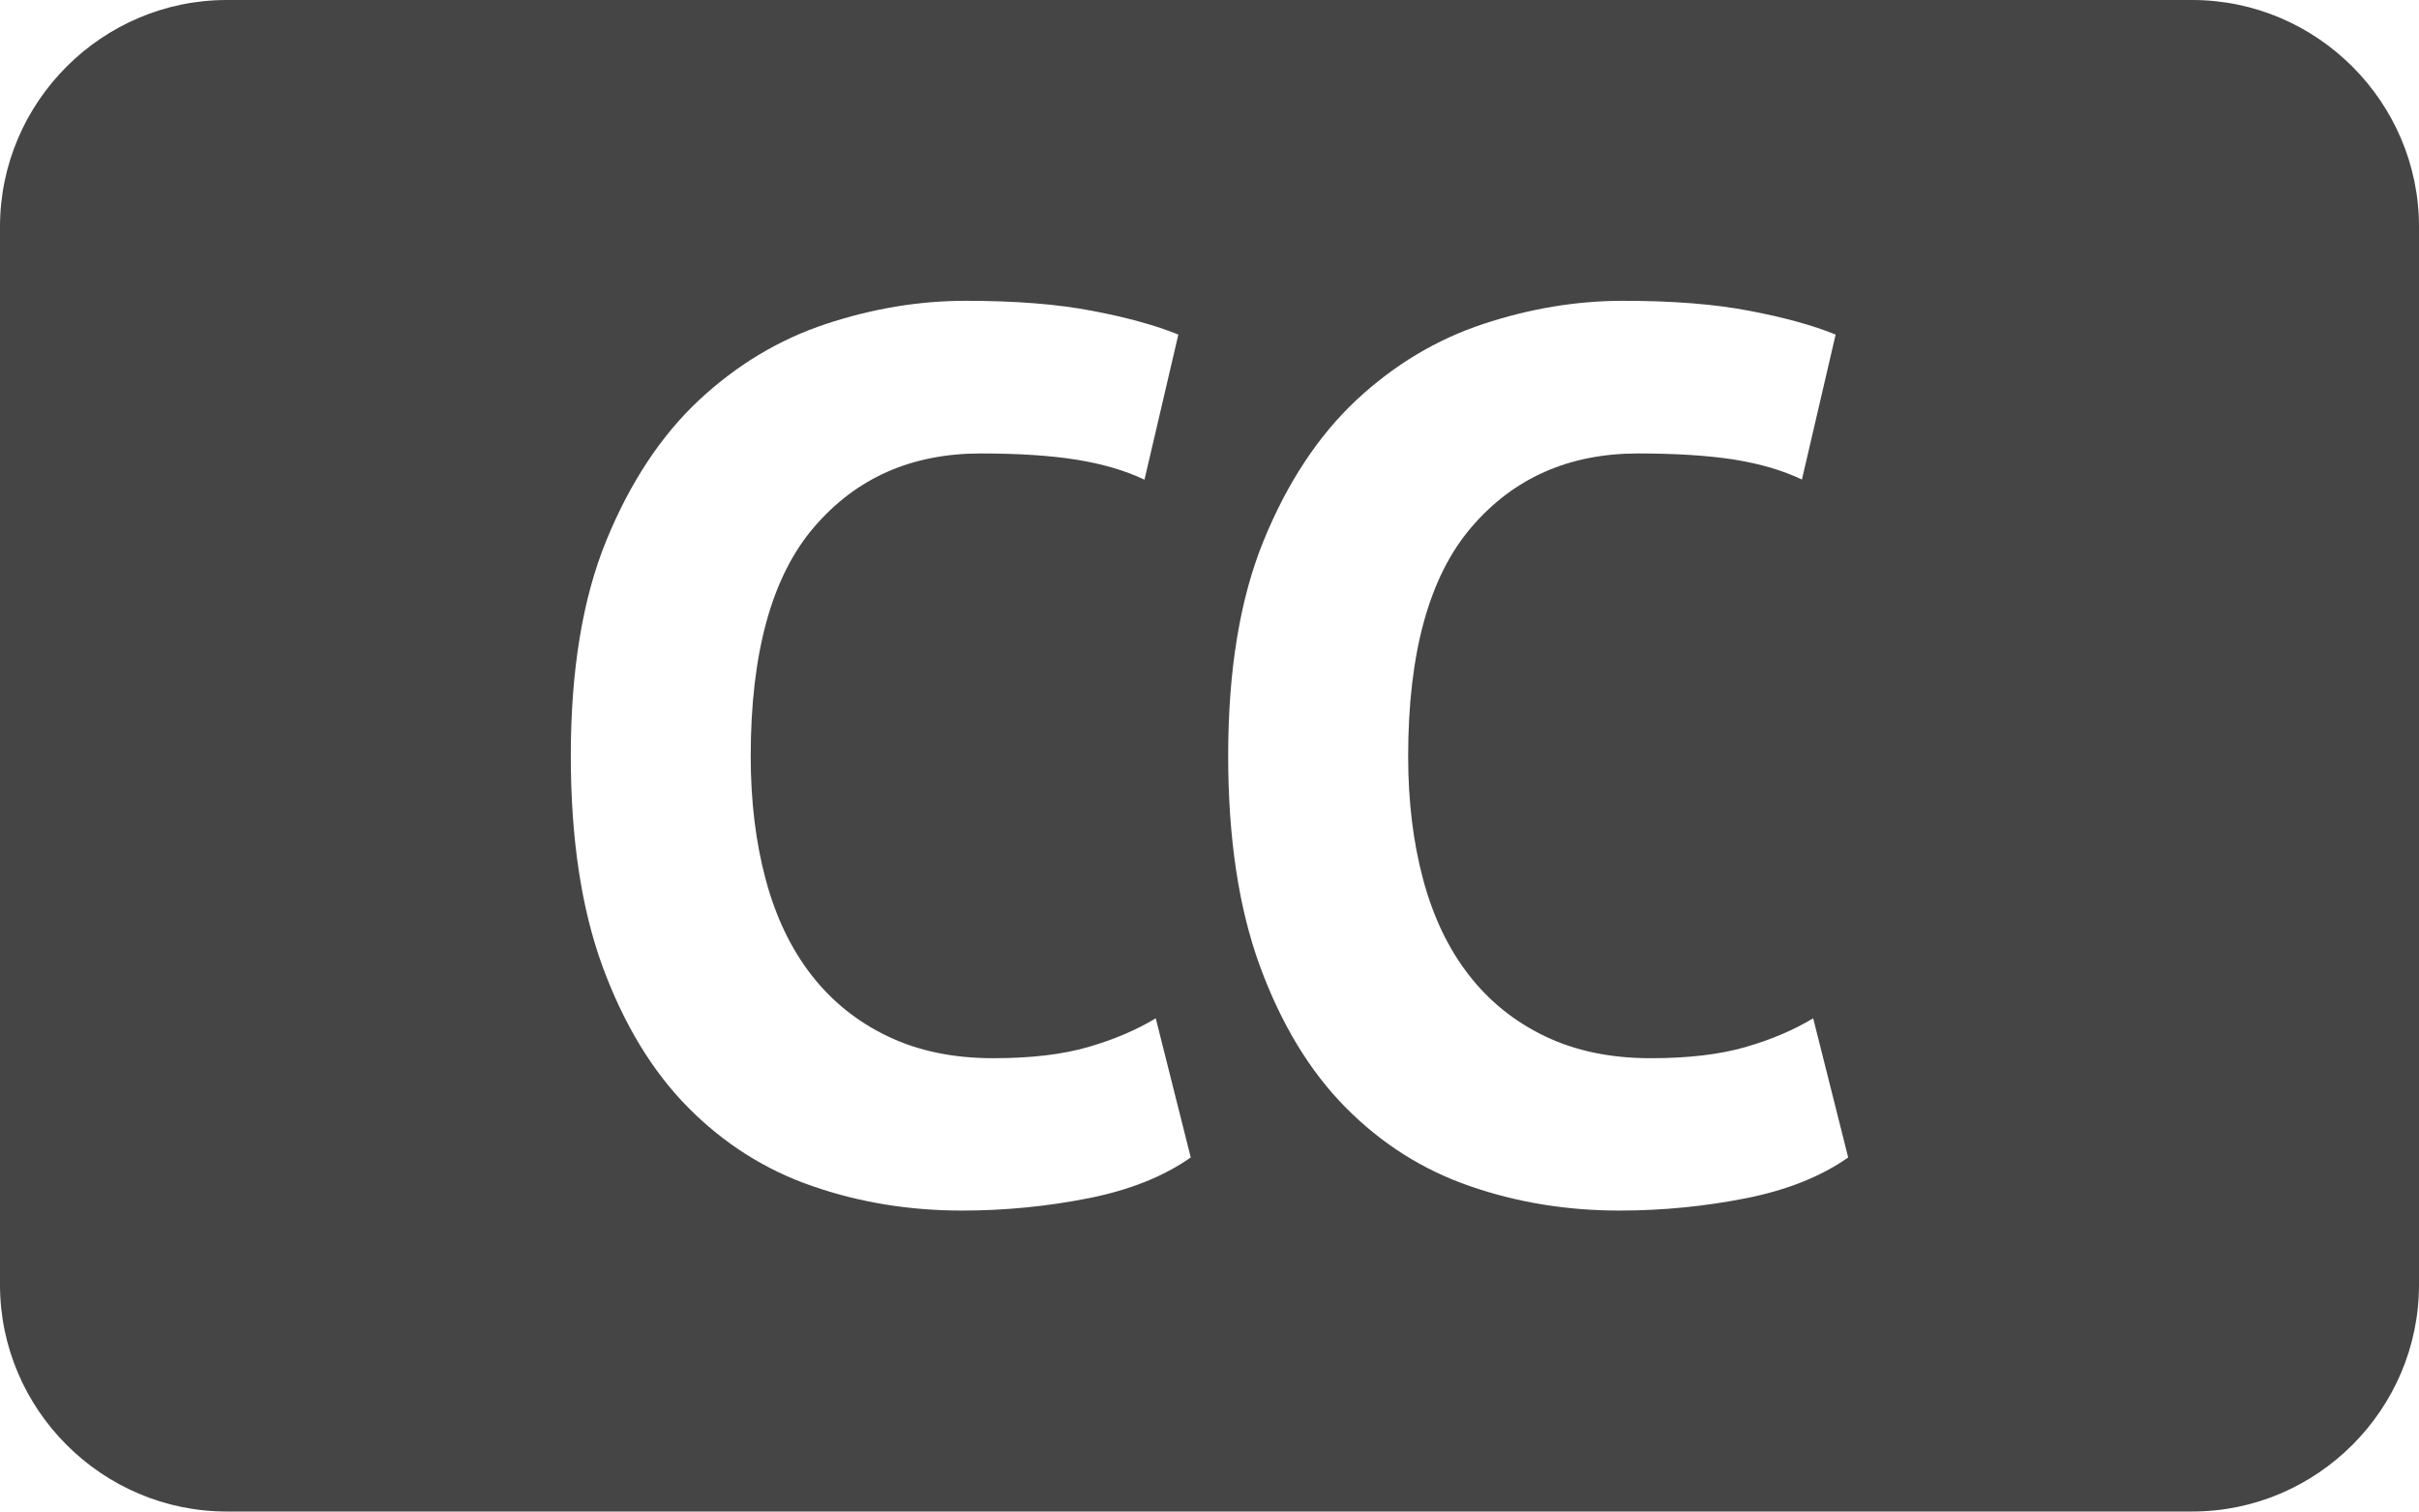
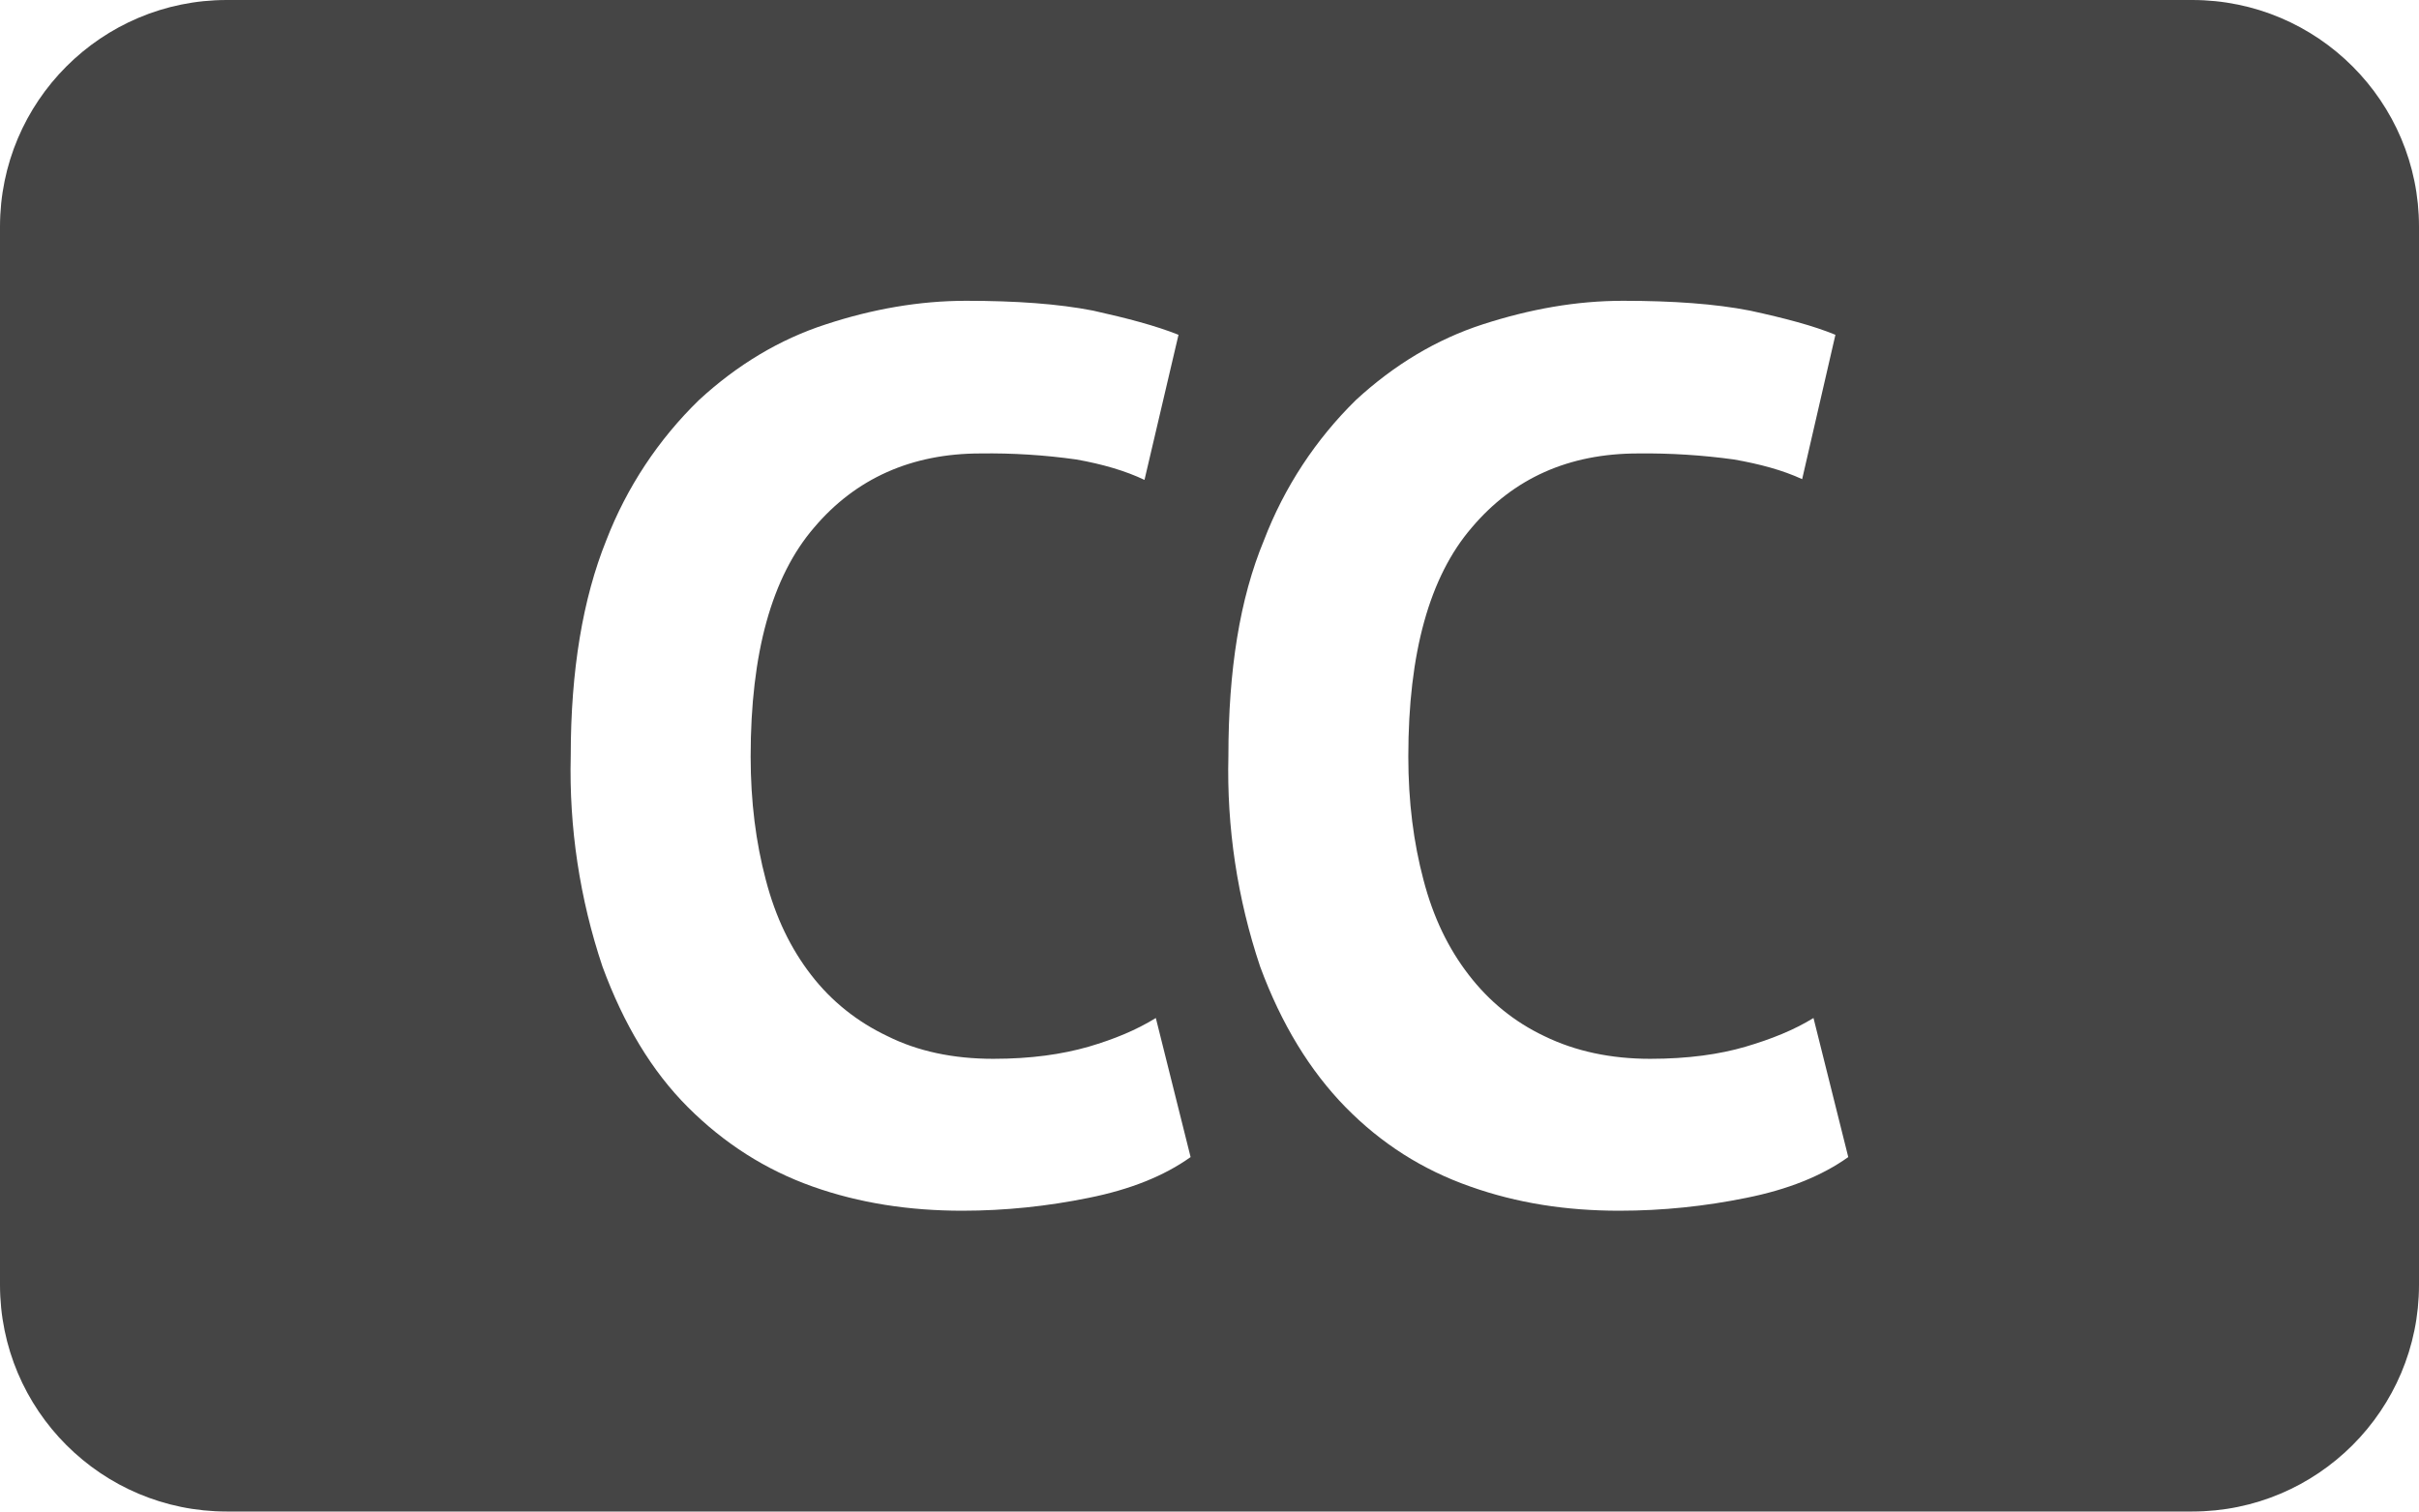
- <svg xmlns="http://www.w3.org/2000/svg" version="1.0" id="Layer_1" x="0px" y="0px" width="32px" height="20px" viewBox="0 0 32 20" enable-background="new 0 0 32 20" xml:space="preserve">
-   <path fill="#454545" d="M29,0H3C1.35,0,0,1.35,0,3v14c0,1.65,1.35,3,3,3h26c1.65,0,3-1.35,3-3V3C32,1.35,30.65,0,29,0z M14.403,15.854c-0.545,0.108-1.104,0.164-1.678,0.164c-0.694,0-1.354-0.107-1.976-0.323c-0.623-0.214-1.172-0.562-1.646-1.041 s-0.852-1.103-1.133-1.868C7.69,12.02,7.551,11.091,7.551,10c0-1.134,0.157-2.085,0.471-2.851c0.315-0.768,0.723-1.384,1.224-1.854  c0.502-0.468,1.062-0.804,1.679-1.008c0.616-0.204,1.233-0.307,1.852-0.307c0.66,0,1.22,0.045,1.678,0.134  c0.457,0.087,0.835,0.192,1.133,0.313L15.14,6.347c-0.254-0.121-0.555-0.209-0.902-0.265C13.891,6.027,13.47,6,12.973,6 c-0.915,0-1.649,0.325-2.206,0.977c-0.558,0.651-0.836,1.663-0.836,3.031c0,0.598,0.067,1.142,0.199,1.632  c0.132,0.493,0.334,0.913,0.603,1.26c0.271,0.349,0.607,0.619,1.01,0.812c0.402,0.193,0.867,0.29,1.396,0.29  c0.496,0,0.915-0.049,1.257-0.148c0.342-0.099,0.639-0.227,0.893-0.38l0.463,1.841C15.398,15.564,14.949,15.745,14.403,15.854z   M23.101,15.854c-0.545,0.108-1.105,0.164-1.678,0.164c-0.694,0-1.354-0.107-1.976-0.323c-0.623-0.214-1.172-0.562-1.646-1.041  s-0.852-1.103-1.133-1.868c-0.281-0.767-0.421-1.695-0.421-2.786c0-1.134,0.157-2.085,0.471-2.851  c0.314-0.768,0.723-1.384,1.223-1.854c0.502-0.468,1.062-0.804,1.68-1.008c0.616-0.204,1.233-0.307,1.851-0.307 c0.661,0,1.221,0.045,1.678,0.134c0.458,0.087,0.836,0.192,1.133,0.313l-0.446,1.918c-0.253-0.121-0.554-0.209-0.901-0.265  C22.588,6.027,22.166,6,21.67,6c-0.915,0-1.649,0.325-2.206,0.977c-0.558,0.651-0.836,1.663-0.836,3.031  c0,0.598,0.067,1.142,0.199,1.632c0.132,0.493,0.334,0.913,0.603,1.26c0.271,0.349,0.606,0.619,1.009,0.812 c0.402,0.193,0.868,0.29,1.396,0.29c0.497,0,0.915-0.049,1.257-0.148c0.342-0.099,0.64-0.227,0.894-0.38l0.463,1.841  C24.096,15.564,23.646,15.745,23.101,15.854z" />
+ <svg xmlns="http://www.w3.org/2000/svg" version="1.0" width="32" height="20">
+   <path fill="#454545" d="M29 0H3a3 3 0 00-3 3v14a3 3 0 003 3h26a3 3 0 003-3V3a3 3 0 00-3-3zM14.4 15.85c-.54.11-1.1.17-1.67.17-.7 0-1.36-.1-1.98-.32-.62-.22-1.17-.57-1.65-1.05s-.85-1.1-1.13-1.86A8.15 8.15 0 017.55 10c0-1.13.16-2.08.47-2.85a5.2 5.2 0 011.23-1.86c.5-.46 1.06-.8 1.68-1 .61-.2 1.23-.31 1.85-.31.66 0 1.22.04 1.68.13.45.1.83.2 1.13.32l-.45 1.92c-.25-.12-.56-.21-.9-.27A8.24 8.24 0 0012.97 6c-.91 0-1.65.33-2.2.98-.56.65-.84 1.66-.84 3.03 0 .6.07 1.14.2 1.63.13.5.33.91.6 1.26.27.35.61.62 1.01.81.4.2.87.3 1.4.3.5 0 .91-.06 1.26-.16.34-.1.63-.22.89-.38l.46 1.84c-.35.25-.8.43-1.35.54zm8.7 0c-.54.11-1.1.17-1.68.17-.7 0-1.35-.1-1.97-.32-.63-.22-1.18-.57-1.65-1.05s-.85-1.1-1.13-1.86a8.13 8.13 0 01-.42-2.79c0-1.13.15-2.08.47-2.85a5.2 5.2 0 011.22-1.86c.5-.46 1.06-.8 1.68-1 .62-.2 1.23-.31 1.85-.31.66 0 1.22.04 1.68.13.46.1.84.2 1.13.32l-.44 1.91c-.26-.12-.56-.2-.9-.26A8.57 8.57 0 0021.67 6c-.92 0-1.65.33-2.2.98-.56.65-.84 1.66-.84 3.03 0 .6.07 1.14.2 1.63.13.5.33.91.6 1.26.27.35.6.62 1 .81.41.2.88.3 1.4.3.5 0 .92-.06 1.26-.16.34-.1.64-.22.9-.38l.46 1.84c-.35.25-.8.43-1.35.54z" />
</svg>
